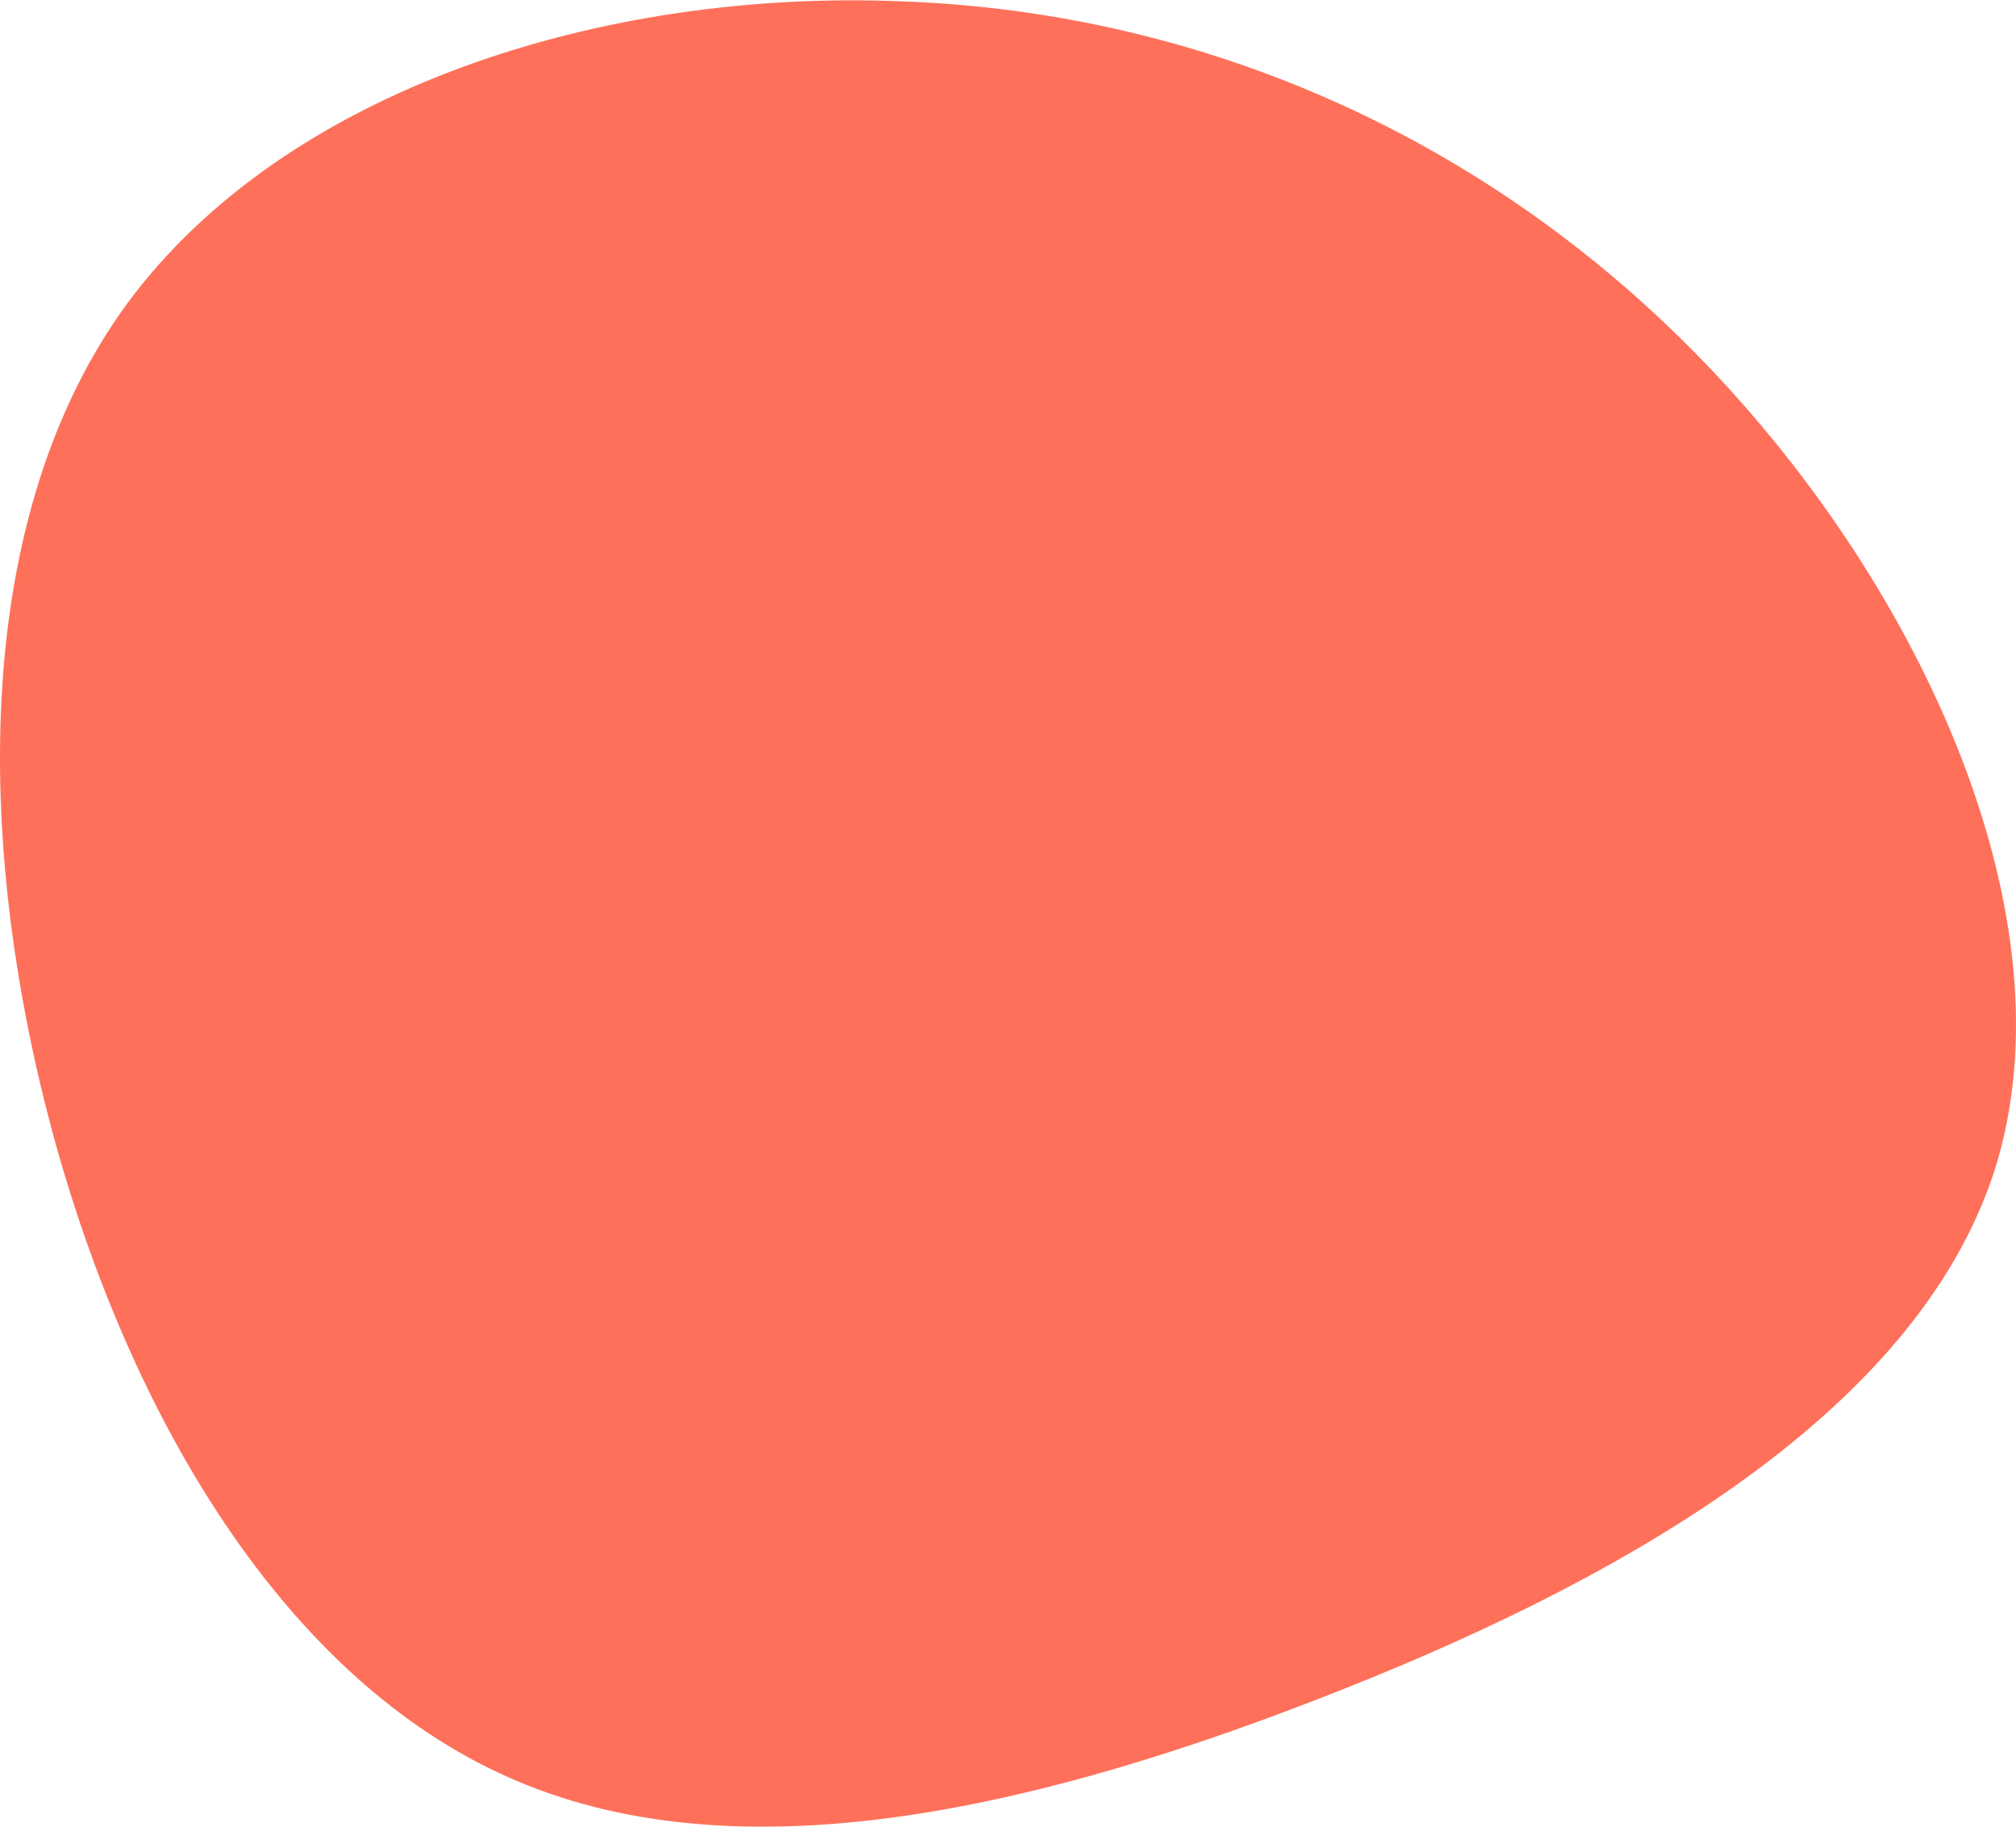
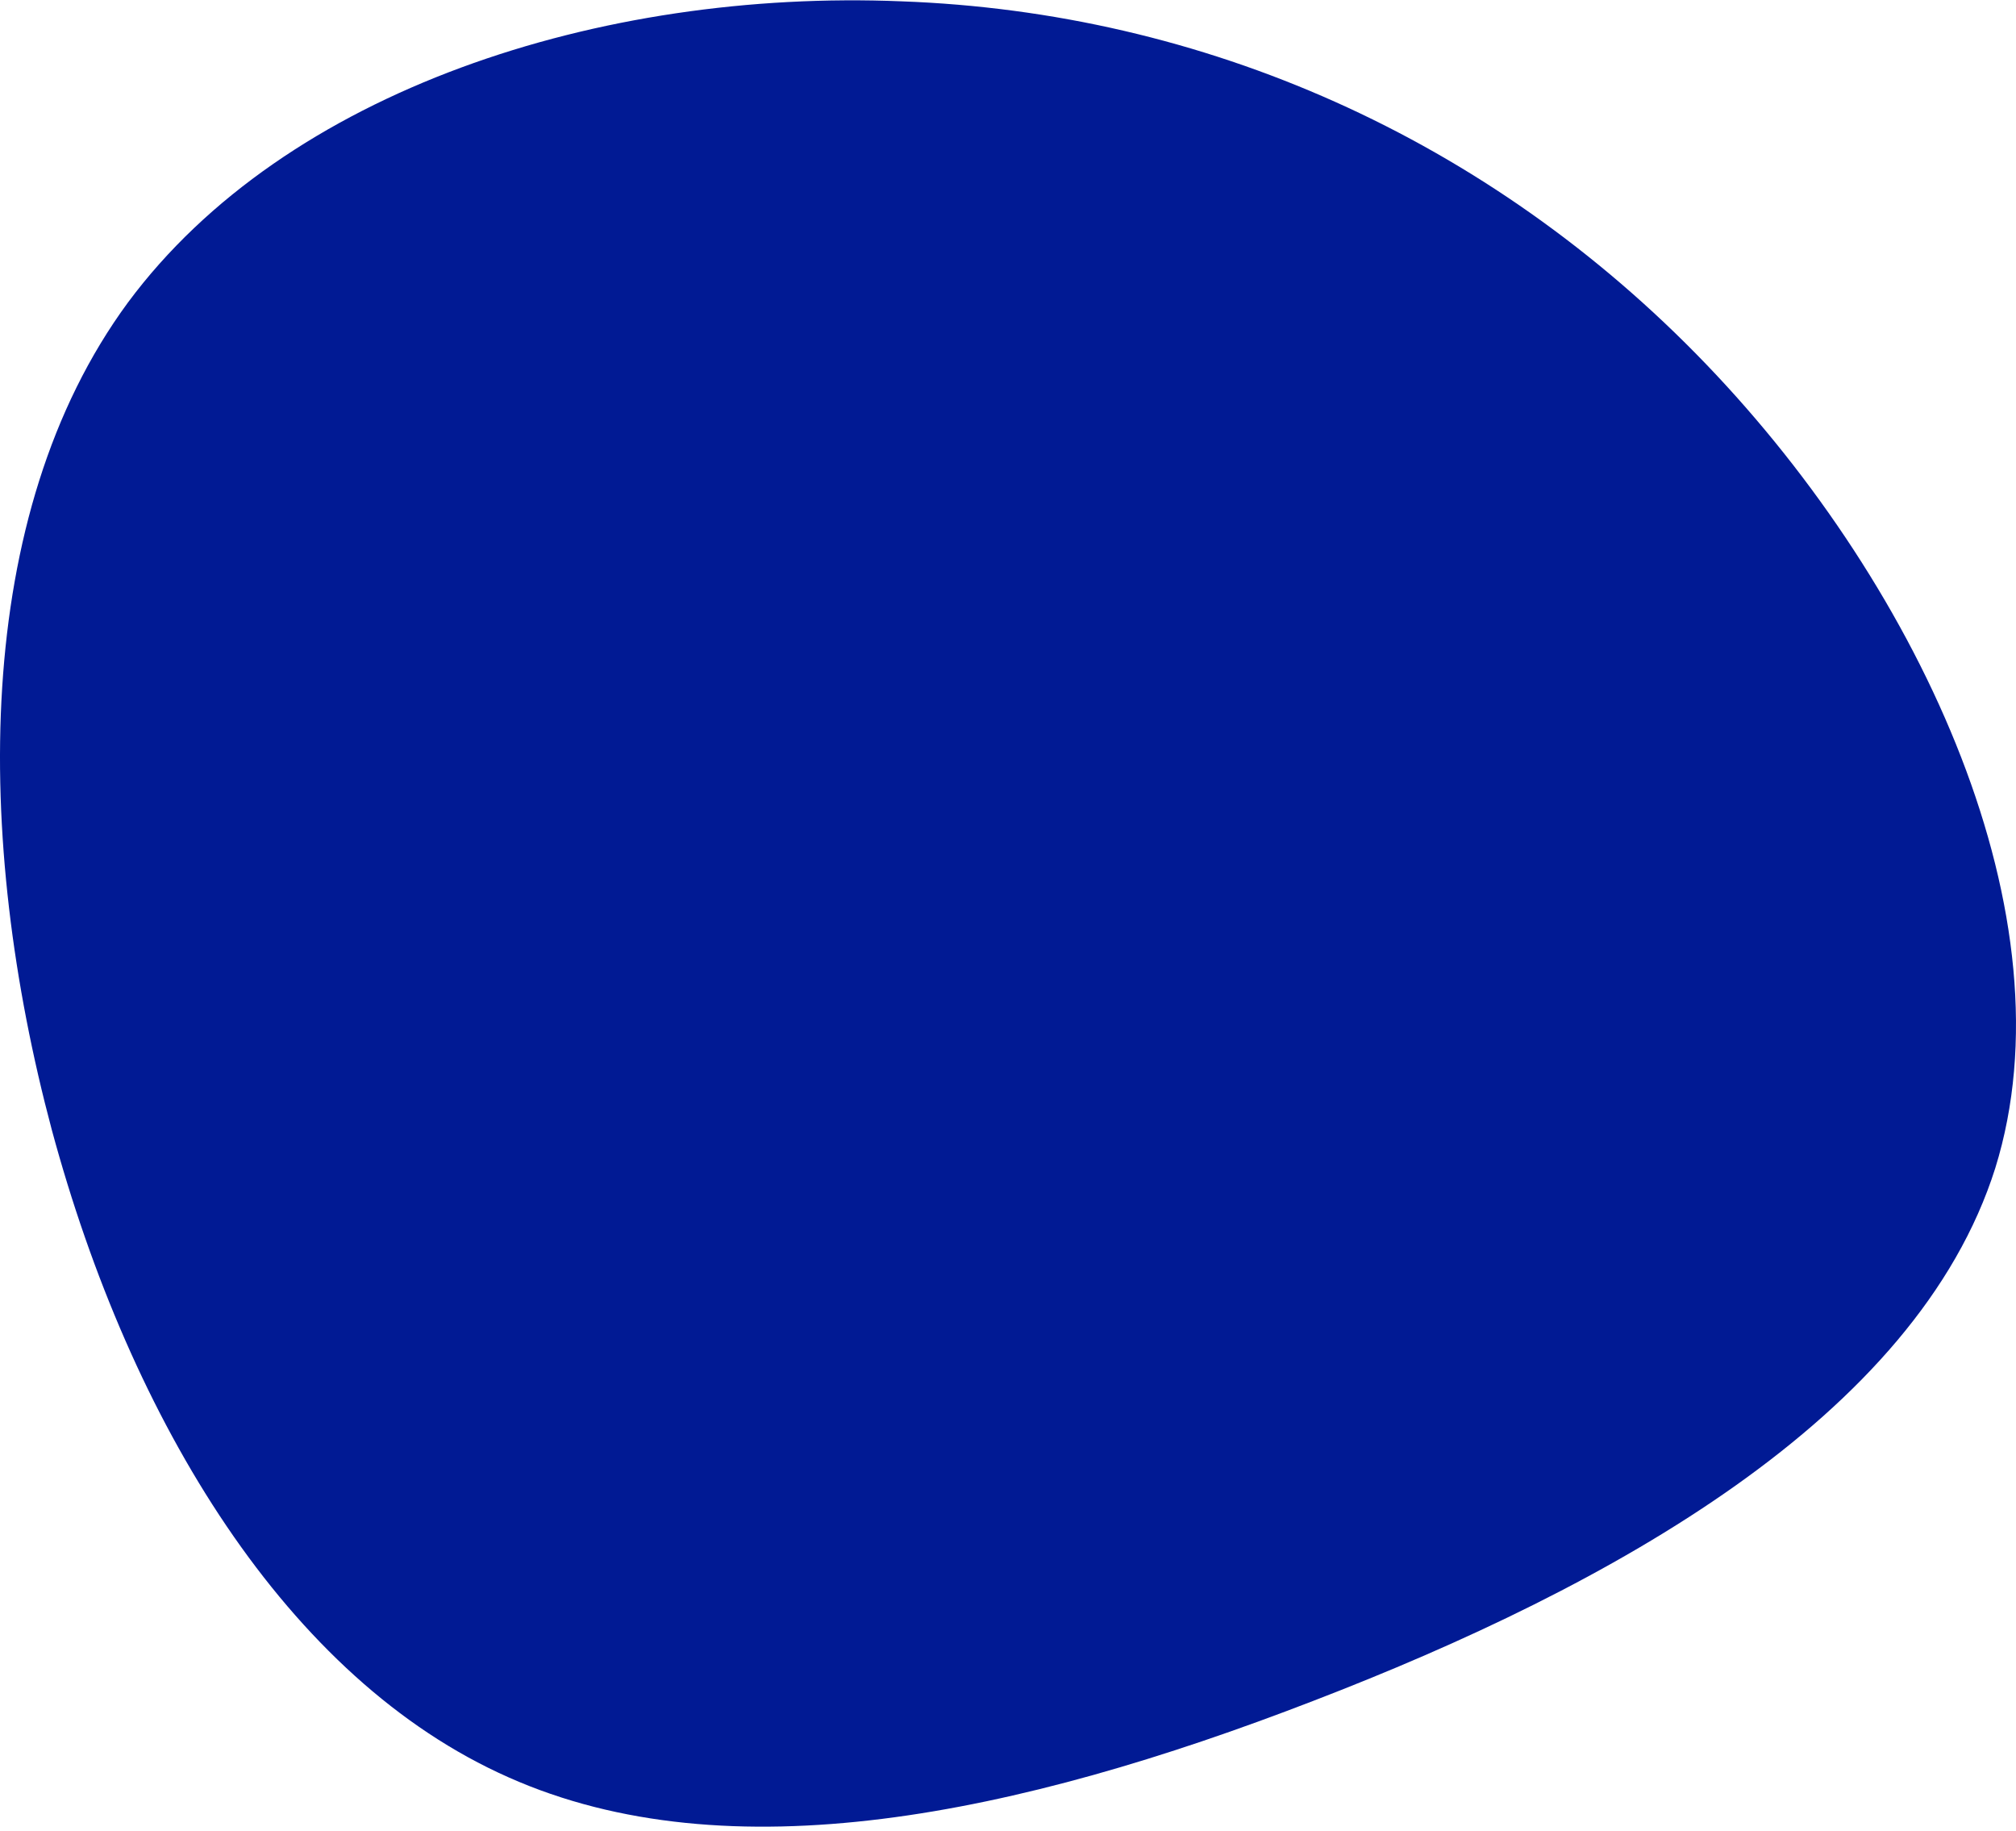
<svg xmlns="http://www.w3.org/2000/svg" width="509" height="462" viewBox="0 0 509 462" fill="none">
-   <path d="M430.684 91.848C485.587 148.958 523.332 231.872 503.773 294.831C483.871 357.79 406.664 400.451 331.516 429.351C256.711 458.25 183.965 473.388 128.376 448.617C72.444 423.846 32.983 358.822 13.081 285.198C-6.478 211.917 -7.165 130.036 32.297 76.366C72.101 22.695 151.71 -2.763 227.544 0.333C303.722 3.085 375.781 34.737 430.684 91.848Z" fill="#FE705A" />
+   <path d="M430.684 91.848C485.587 148.958 523.332 231.872 503.773 294.831C483.871 357.79 406.664 400.451 331.516 429.351C256.711 458.25 183.965 473.388 128.376 448.617C72.444 423.846 32.983 358.822 13.081 285.198C-6.478 211.917 -7.165 130.036 32.297 76.366C72.101 22.695 151.71 -2.763 227.544 0.333C303.722 3.085 375.781 34.737 430.684 91.848Z" fill="#011a94" />
</svg>
